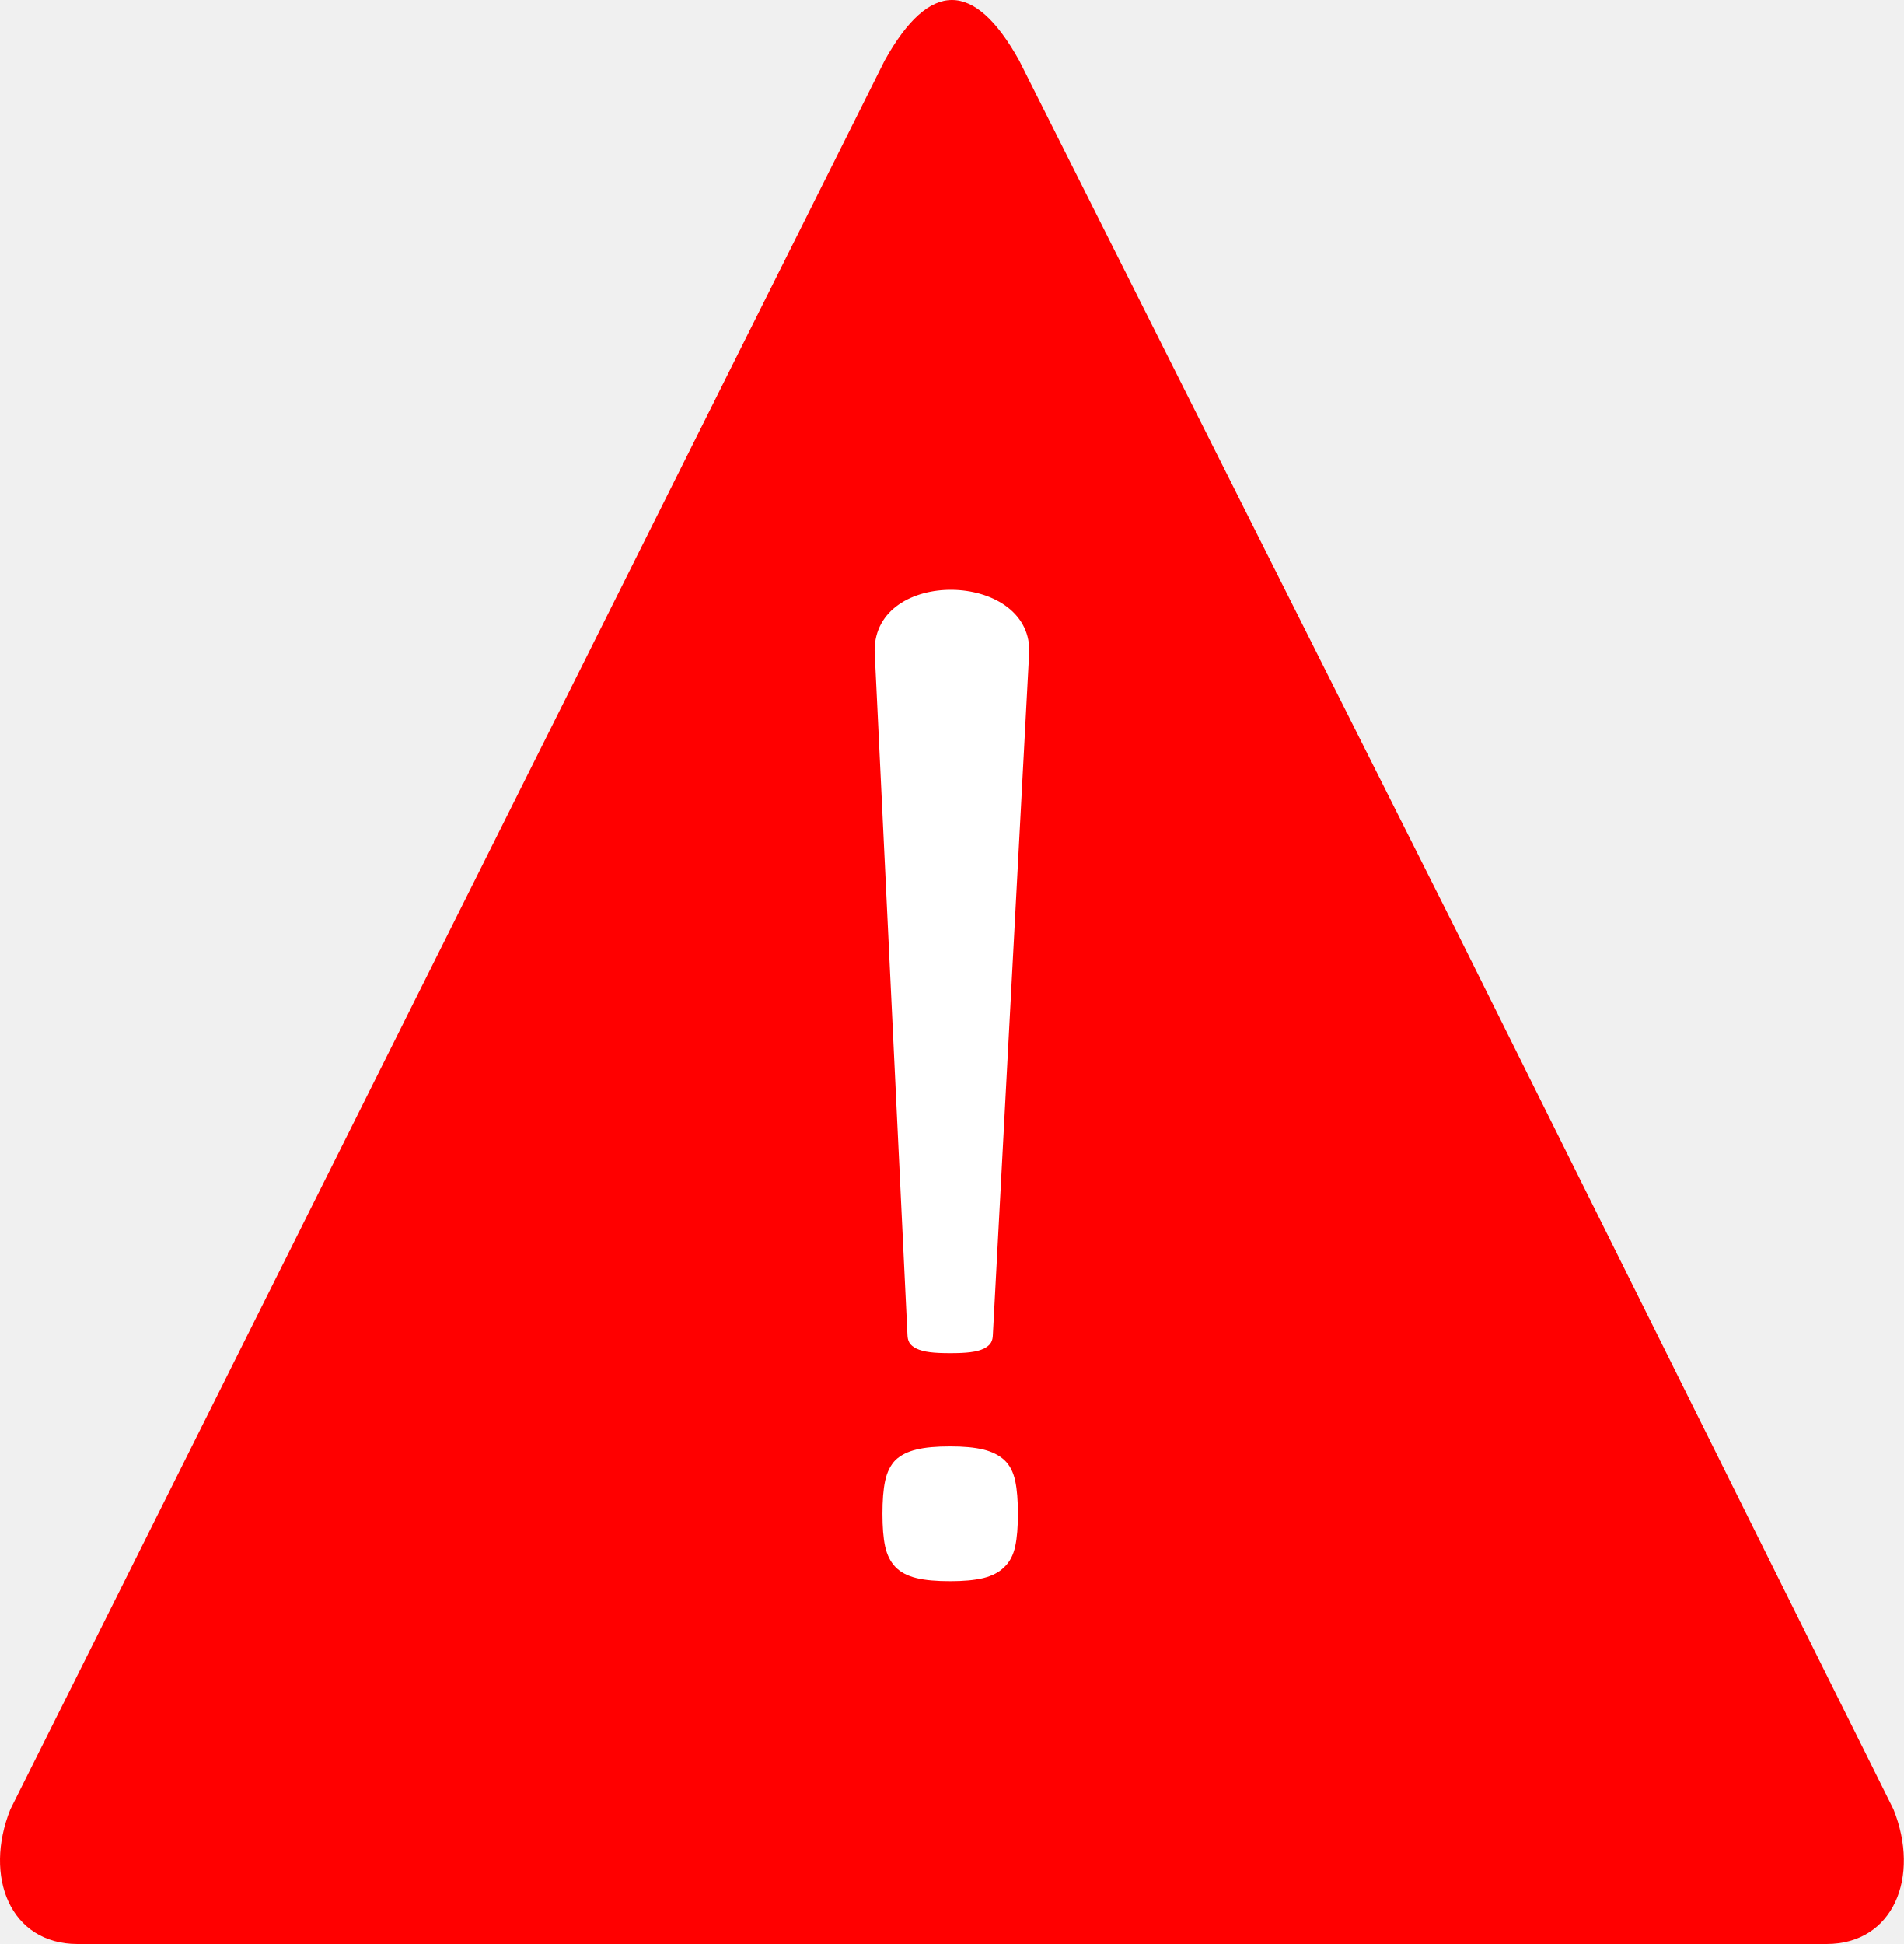
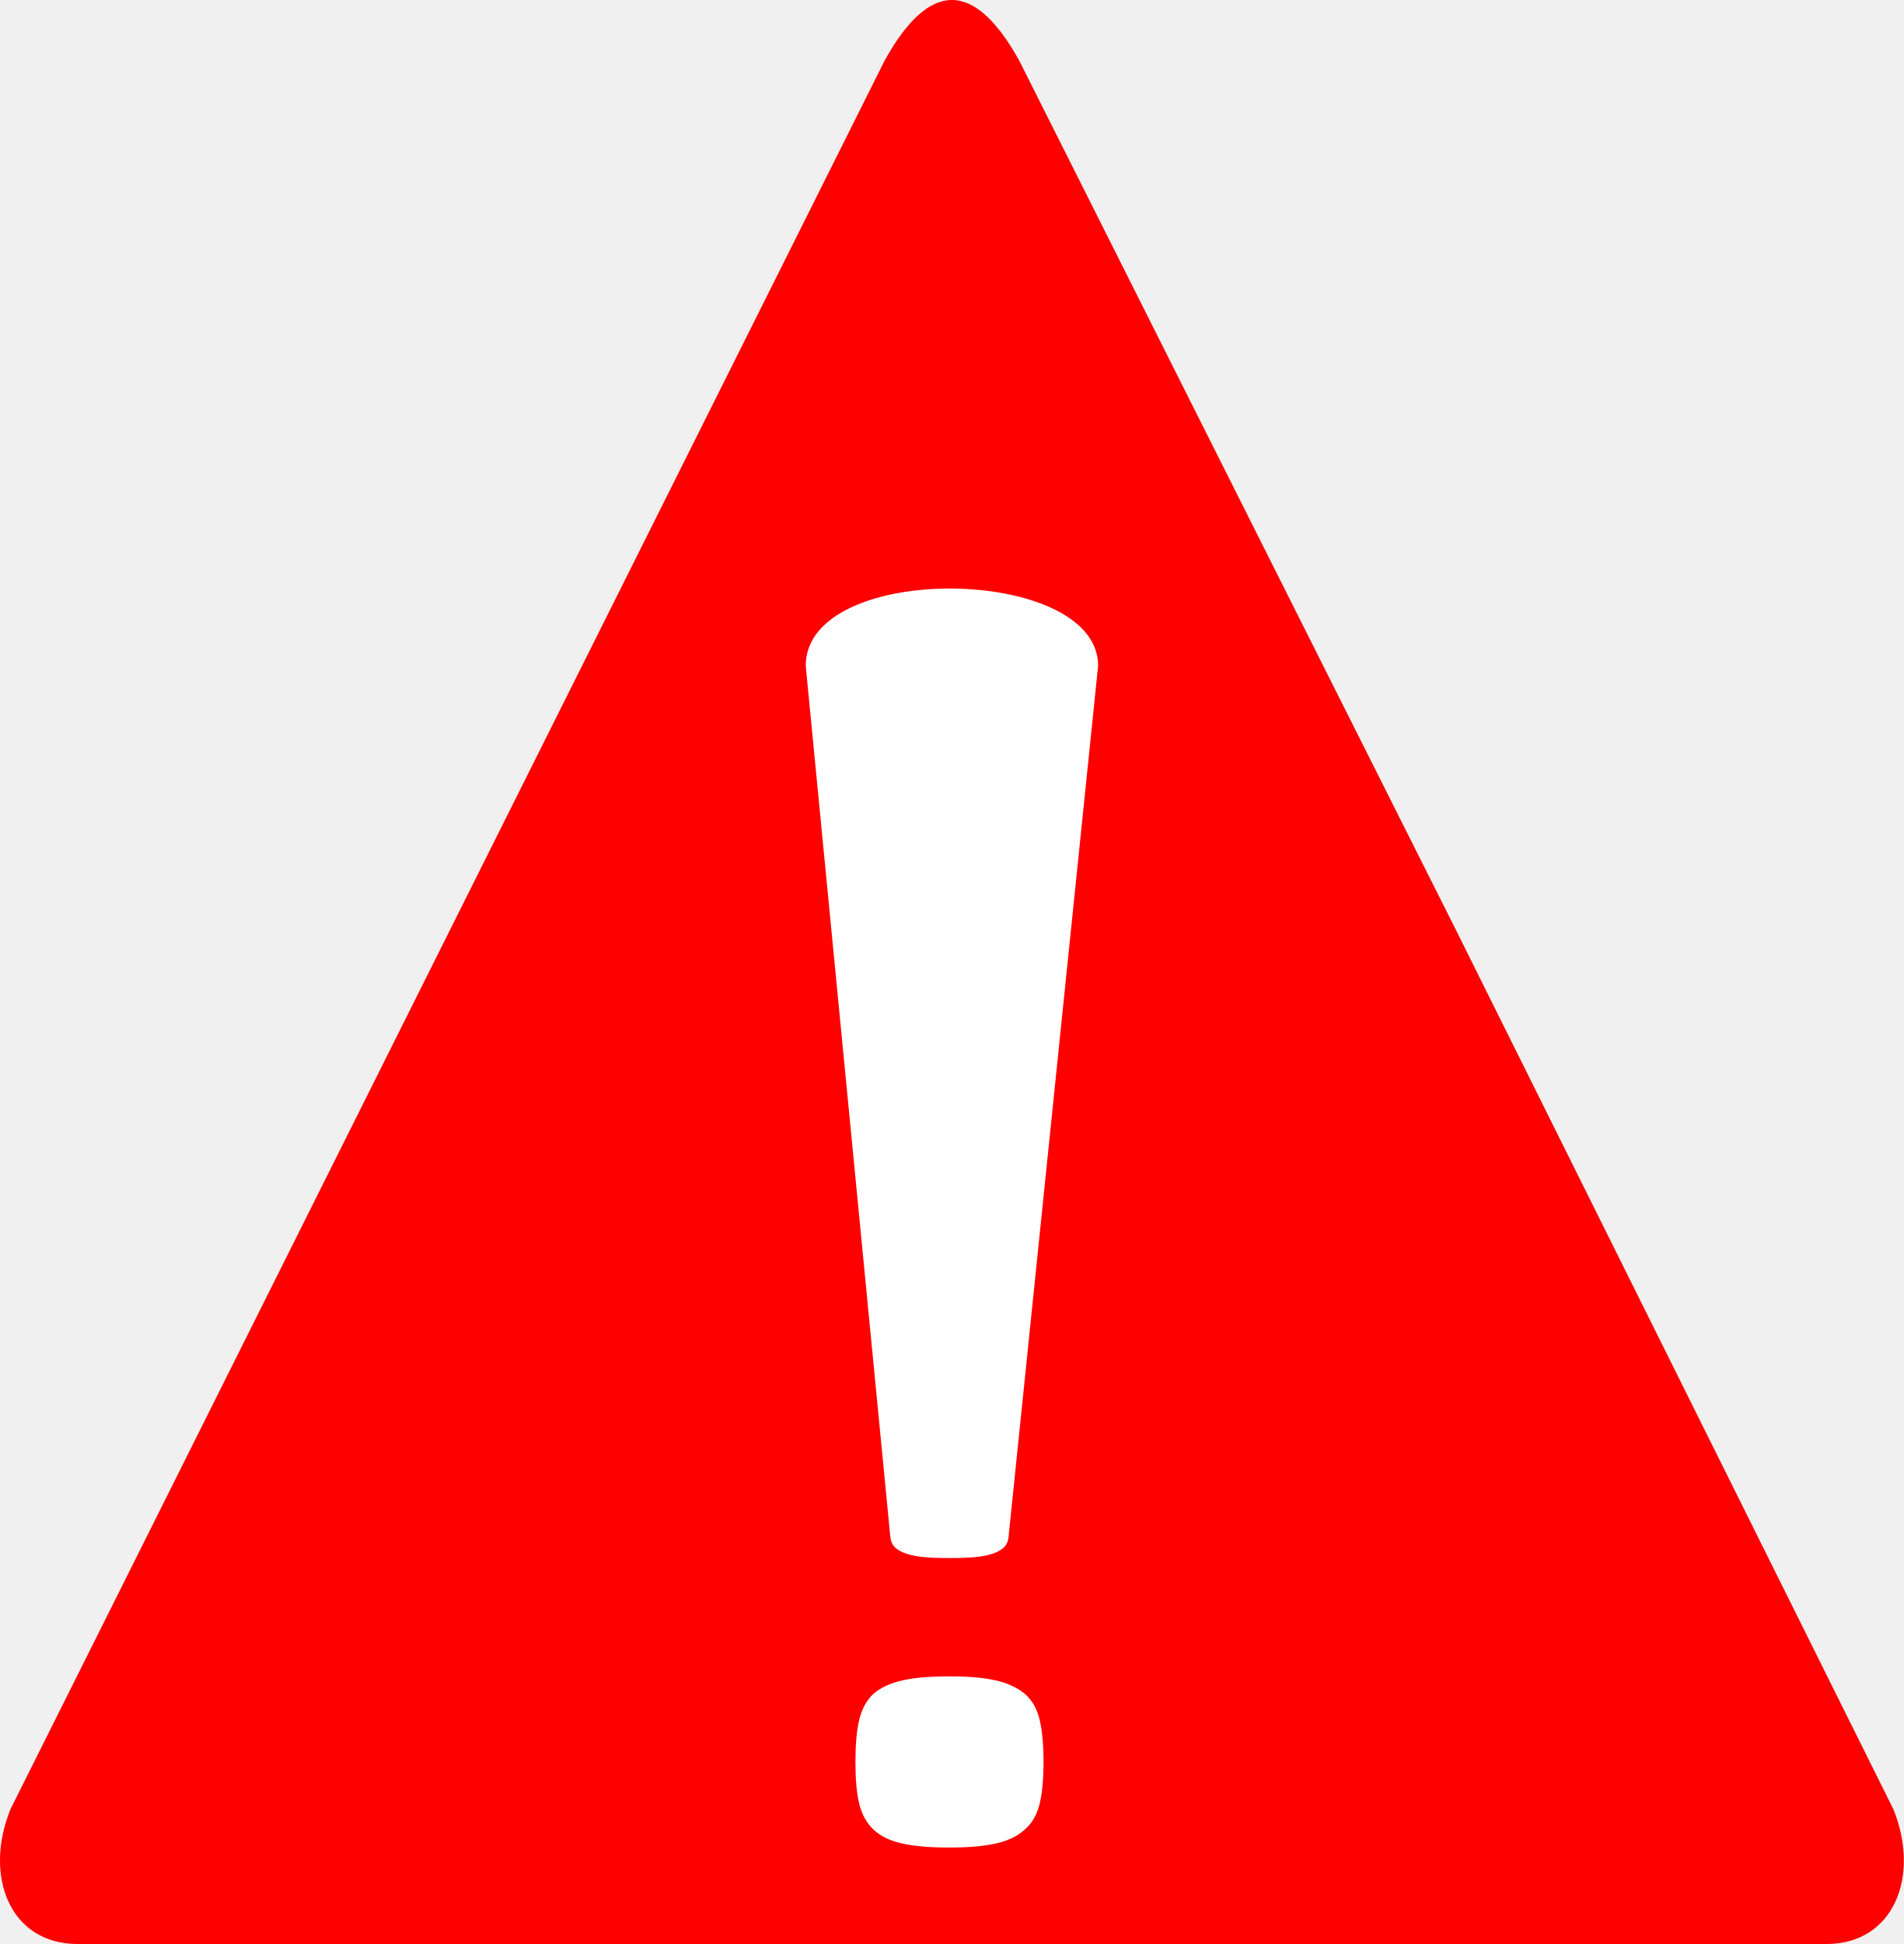
- <svg xmlns="http://www.w3.org/2000/svg" xml:space="preserve" width="6.22mm" height="6.35mm" version="1.0" style="clip-rule:evenodd;fill-rule:evenodd;image-rendering:optimizeQuality;shape-rendering:geometricPrecision;text-rendering:geometricPrecision" viewBox="0 0 622002.26 635002.51" id="svg20">
-   <defs id="defs11">
-     <style type="text/css" id="style9">
+ <svg xmlns="http://www.w3.org/2000/svg" xml:space="preserve" width="6.22mm" height="6.35mm" version="1.0" style="clip-rule:evenodd;fill-rule:evenodd;image-rendering:optimizeQuality;shape-rendering:geometricPrecision;text-rendering:geometricPrecision" viewBox="0 0 622002.26 635002.51" id="svg13">
+   <defs id="defs4">
+     <style type="text/css" id="style2">
   
    .fil0 {fill:red}
    .fil1 {fill:white}
   
  </style>
  </defs>
  <g id="Layer_x0020_1" transform="translate(-350447.01,-349227.5)">
-     <g id="_2588999635888">
-       <path class="fil0" d="m 683420,368990 142880,284390 142760,286900 c 8820,21960 40,43910 -21850,43950 H 375710 c -21910,-40 -30690,-21990 -21880,-43950 L 496640,654630 639470,368990 c 14650,-26350 29300,-26350 43950,0 z" id="path14" />
-       <path class="fil1" d="m 674820,785310 c -30,900 -170,1720 -620,2500 -440,770 -1240,1400 -2310,1950 -1150,540 -2570,940 -4440,1170 -1770,230 -4000,310 -6570,310 -2580,0 -4800,-80 -6590,-310 -1860,-230 -3280,-630 -4430,-1170 -1070,-550 -1880,-1180 -2320,-1950 -440,-780 -580,-1570 -620,-2500 L 636190,561740 c 0,-27010 50530,-25970 50530,0 z m 8190,58380 c 0,4300 -270,7800 -890,10690 -630,2820 -1780,5070 -3560,6720 -1690,1710 -4000,2880 -6840,3590 -2940,700 -6490,1010 -10840,1010 -4540,0 -8180,-310 -11020,-1010 -2940,-710 -5160,-1880 -6850,-3590 -1590,-1650 -2760,-3900 -3380,-6720 -620,-2890 -880,-6390 -880,-10690 0,-4290 260,-7880 880,-10770 620,-2880 1790,-5150 3380,-6790 1690,-1560 3910,-2730 6850,-3430 2840,-710 6480,-1020 11020,-1020 4350,0 7900,310 10840,1020 2840,700 5150,1870 6840,3430 1780,1640 2930,3910 3560,6790 620,2890 890,6480 890,10770 z" id="path16" />
+     <g id="_2112303800736">
+       <path class="fil0" d="m 683420,368990 142880,284390 142760,286900 c 8820,21960 40,43910 -21850,43950 H 375710 c -21910,-40 -30690,-21990 -21880,-43950 L 496640,654630 639470,368990 c 14650,-26350 29300,-26350 43950,0 z" id="path7" />
+       <path class="fil1" d="m 680010,850630 c -60,1140 -250,2180 -870,3170 -610,990 -1720,1790 -3200,2480 -1600,690 -3570,1190 -6170,1490 -2460,290 -5550,390 -9120,390 -3580,0 -6670,-100 -9150,-390 -2590,-300 -4560,-800 -6160,-1490 -1480,-690 -2630,-1510 -3210,-2480 -600,-960 -760,-1990 -870,-3170 L 613680,566700 c 0,-34300 95530,-32970 95530,0 z m 11360,74140 c 0,5460 -380,9910 -1240,13570 -860,3580 -2460,6450 -4930,8530 -2360,2190 -5550,3670 -9510,4560 -4070,890 -9000,1290 -15040,1290 -6300,0 -11360,-400 -15310,-1290 -4080,-890 -7160,-2370 -9500,-4560 -2220,-2080 -3840,-4950 -4700,-8530 -860,-3660 -1220,-8110 -1220,-13570 0,-5450 360,-10010 1220,-13680 860,-3660 2480,-6540 4700,-8620 2340,-1980 5420,-3470 9500,-4360 3950,-900 9010,-1300 15310,-1300 6040,0 10970,400 15040,1300 3960,890 7150,2380 9510,4360 2470,2080 4070,4960 4930,8620 860,3670 1240,8230 1240,13680 z" id="path9" />
    </g>
  </g>
</svg>
